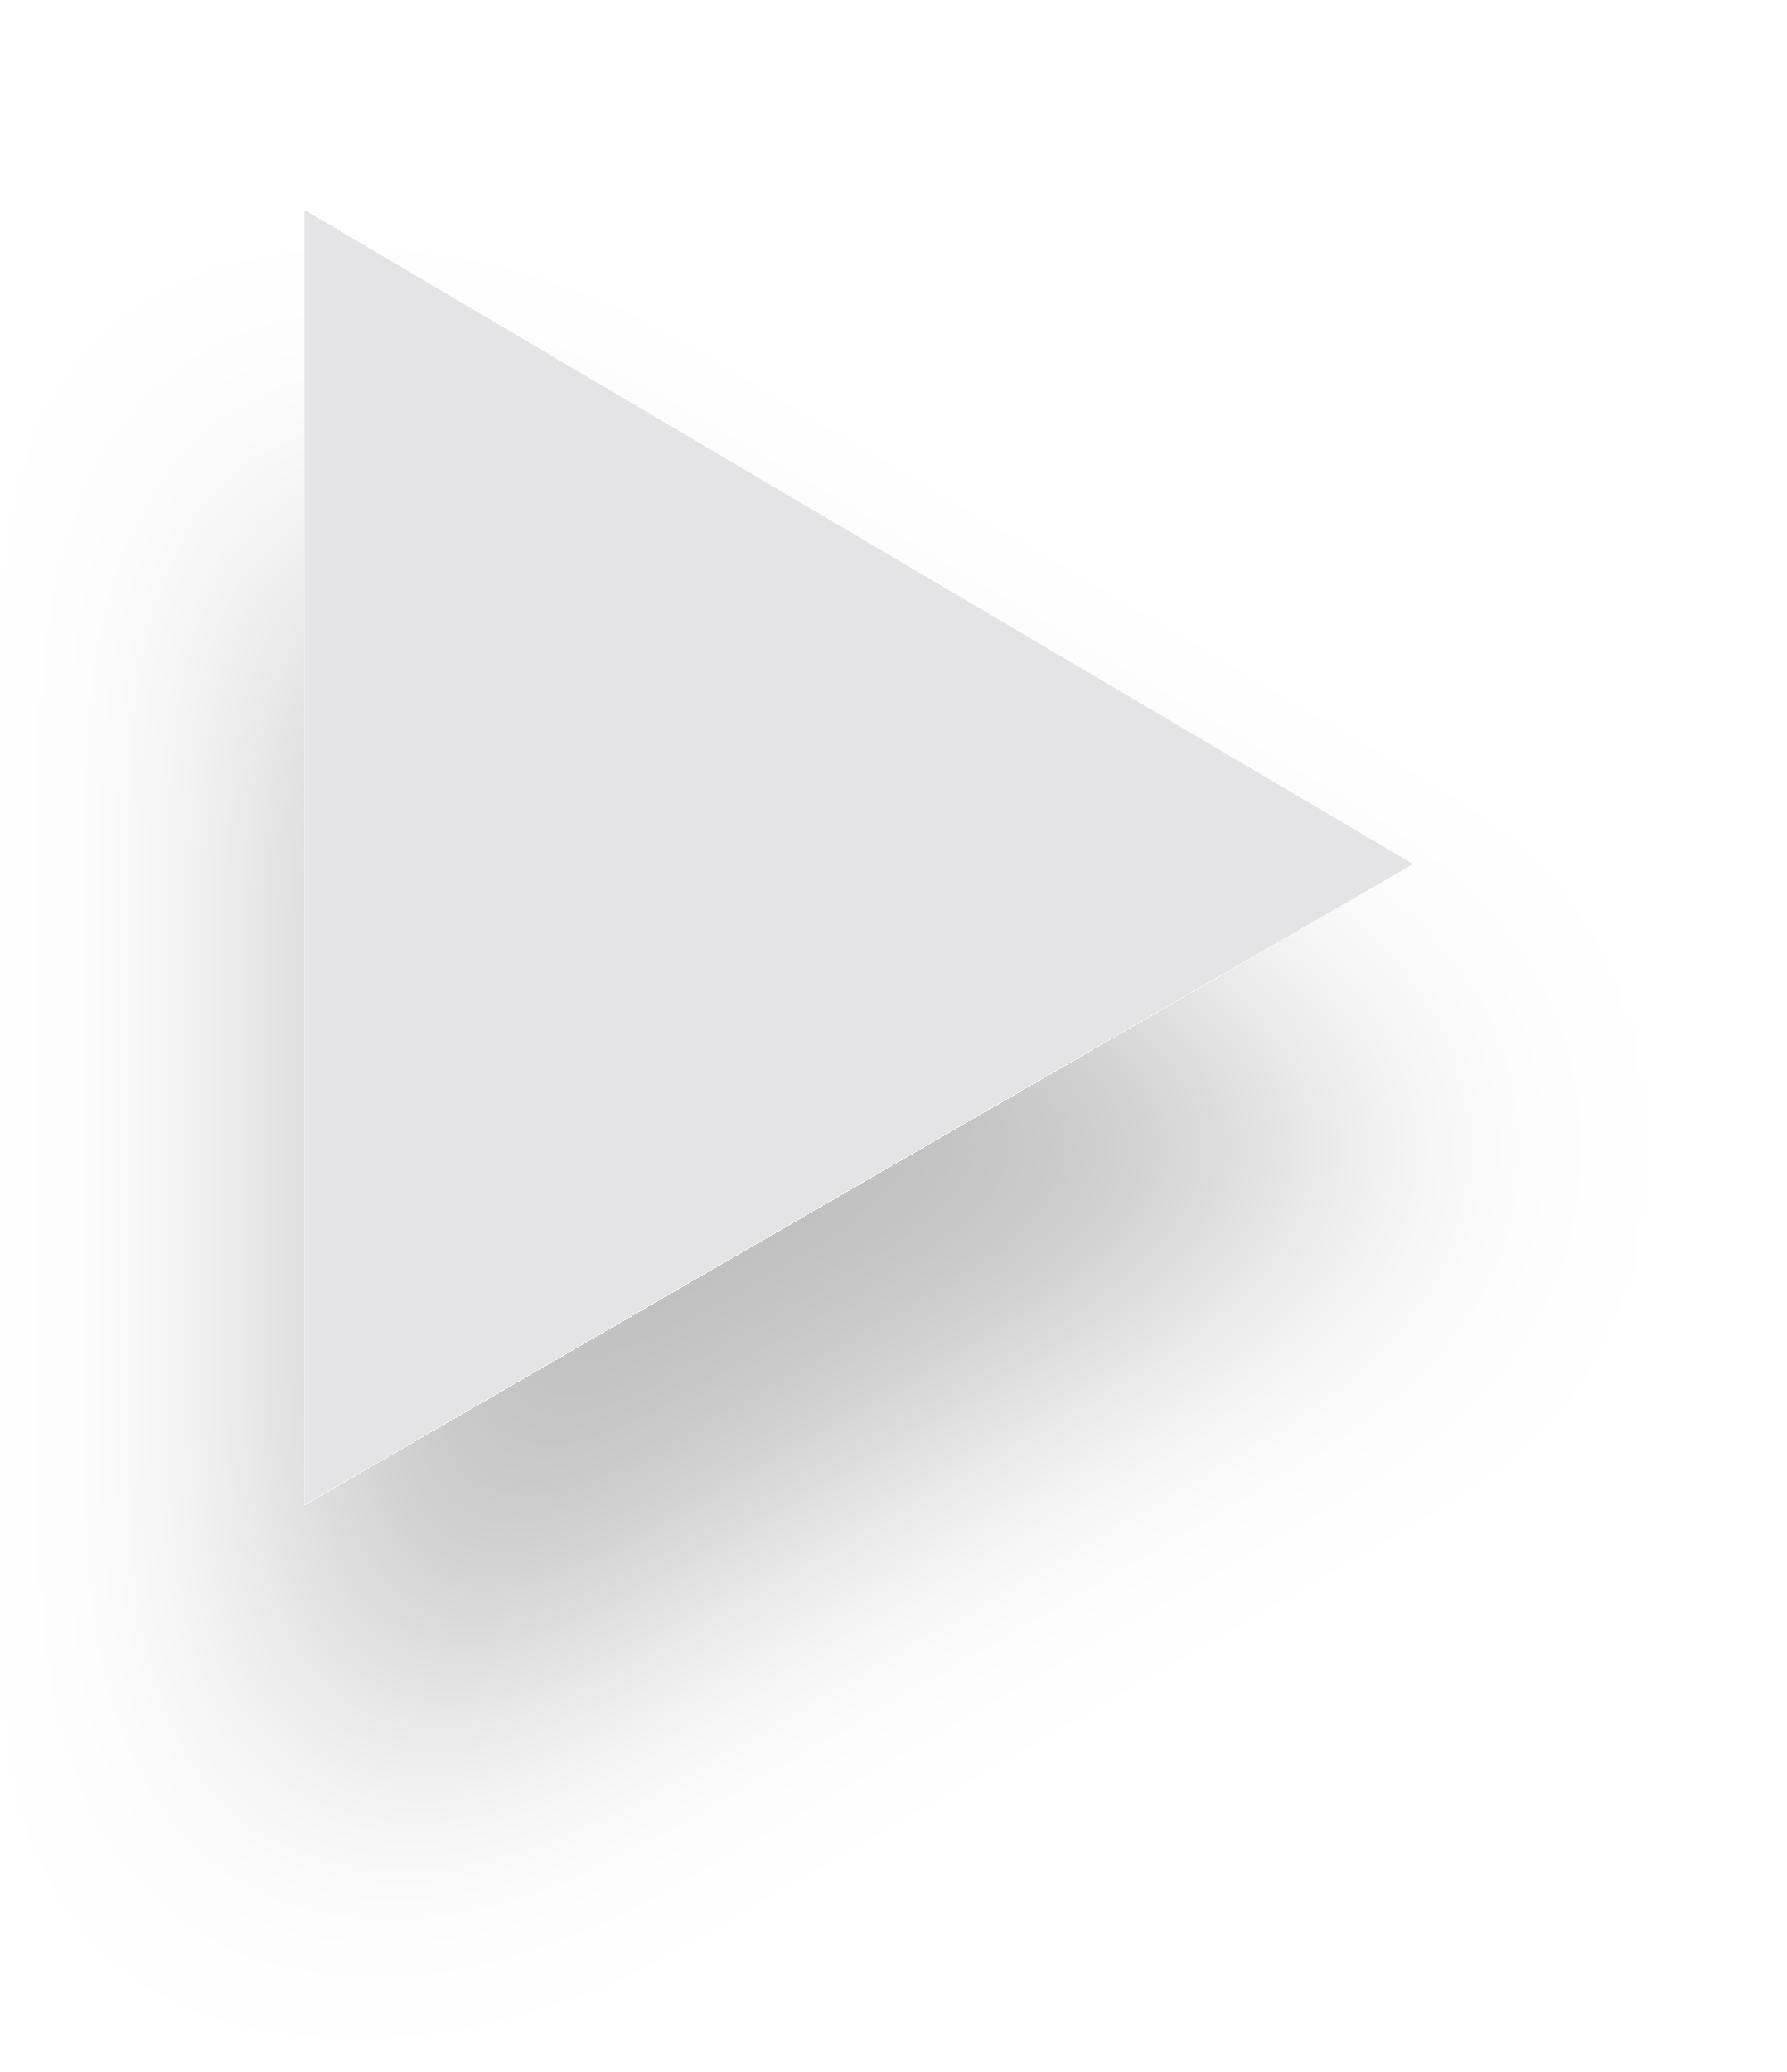
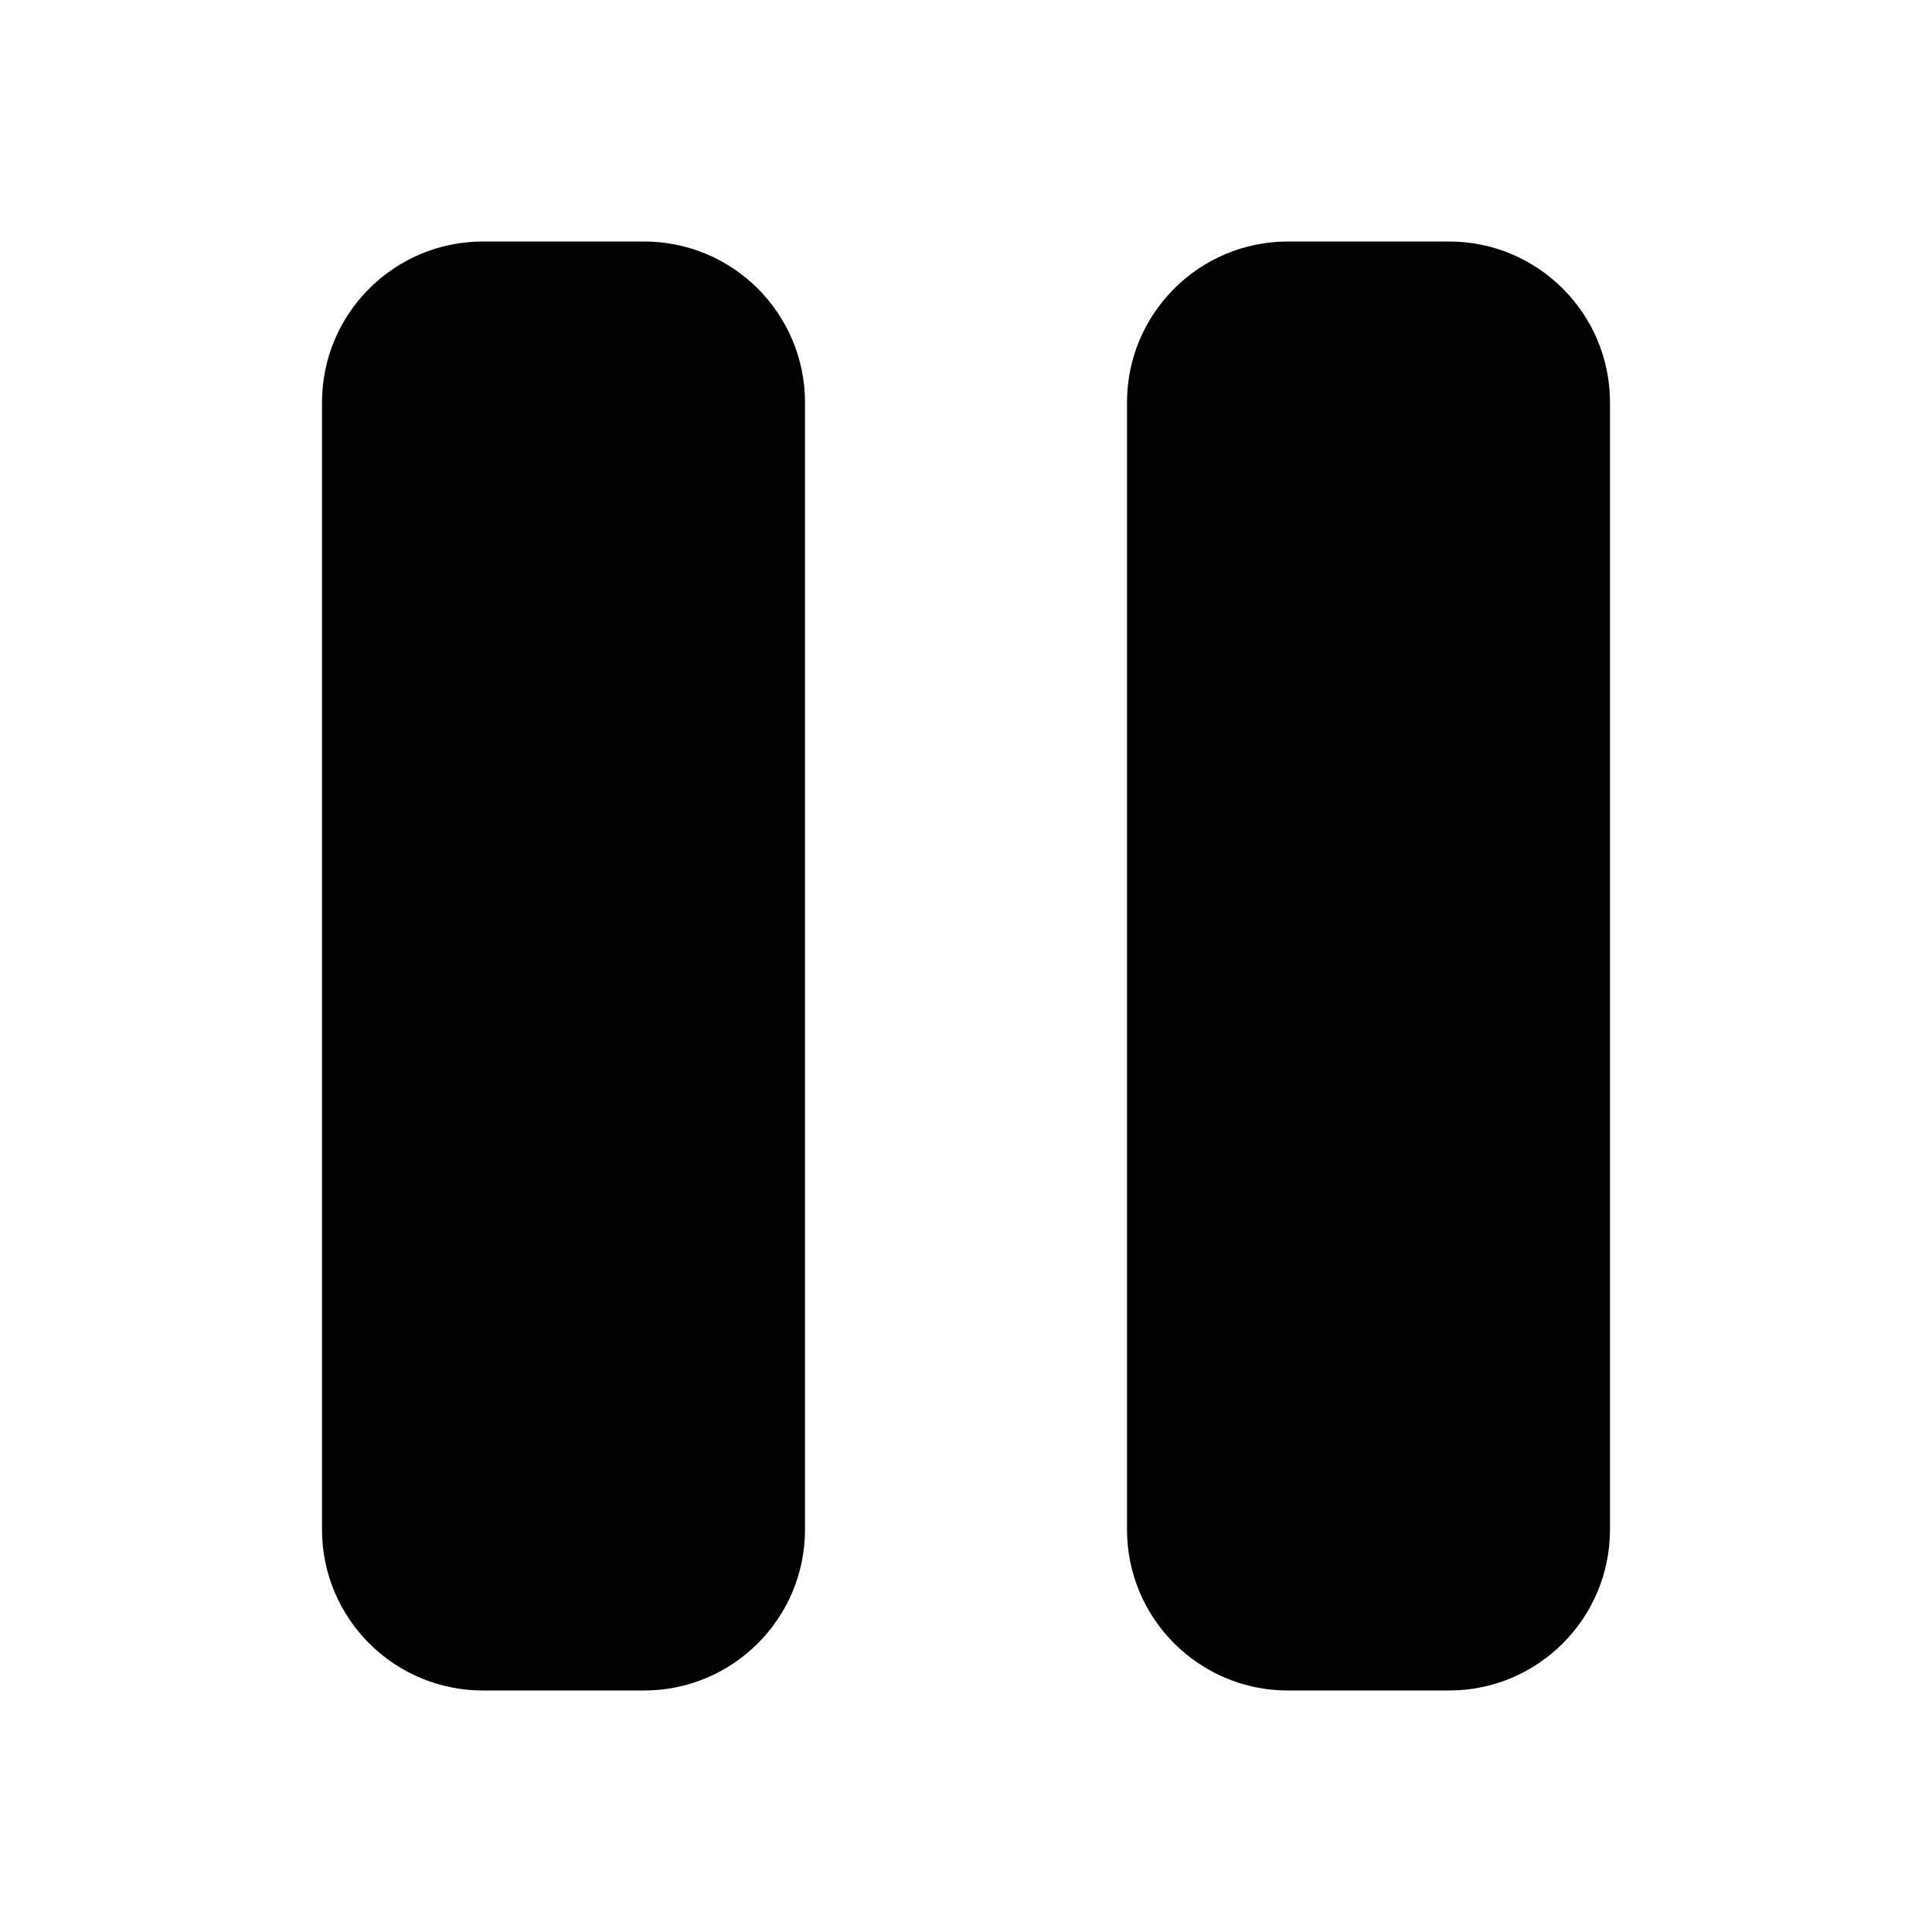
- <svg xmlns="http://www.w3.org/2000/svg" width="25" height="29" viewBox="0 0 25 29" fill="none">
-   <g filter="url(#filter0_d_64_183)">
-     <path d="M4.761 20.195V3.814L18.786 12.089L4.761 20.195Z" fill="#e4e4e7" stroke="#e4e4e7" />
-   </g>
-   <defs>
-     <filter id="filter0_d_64_183" x="-3.98" y="0" width="32" height="32" filterUnits="userSpaceOnUse" color-interpolation-filters="sRGB">
-       <feFlood flood-opacity="0" result="BackgroundImageFix" />
-       <feColorMatrix in="SourceAlpha" type="matrix" values="0 0 0 0 0 0 0 0 0 0 0 0 0 0 0 0 0 0 127 0" result="hardAlpha" />
-       <feOffset dy="4" />
-       <feGaussianBlur stdDeviation="2" />
-       <feComposite in2="hardAlpha" operator="out" />
-       <feColorMatrix type="matrix" values="0 0 0 0 0 0 0 0 0 0 0 0 0 0 0 0 0 0 0.25 0" />
-       <feBlend mode="normal" in2="BackgroundImageFix" result="effect1_dropShadow_64_183" />
-       <feBlend mode="normal" in="SourceGraphic" in2="effect1_dropShadow_64_183" result="shape" />
-     </filter>
-   </defs>
+ <svg xmlns="http://www.w3.org/2000/svg" width="24" height="24" viewBox="0 0 24 24" fill="none">
+   <rect x="4" y="3" width="6" height="18" rx="2" fill="black" />
+   <rect x="14" y="3" width="6" height="18" rx="2" fill="black" />
</svg>
